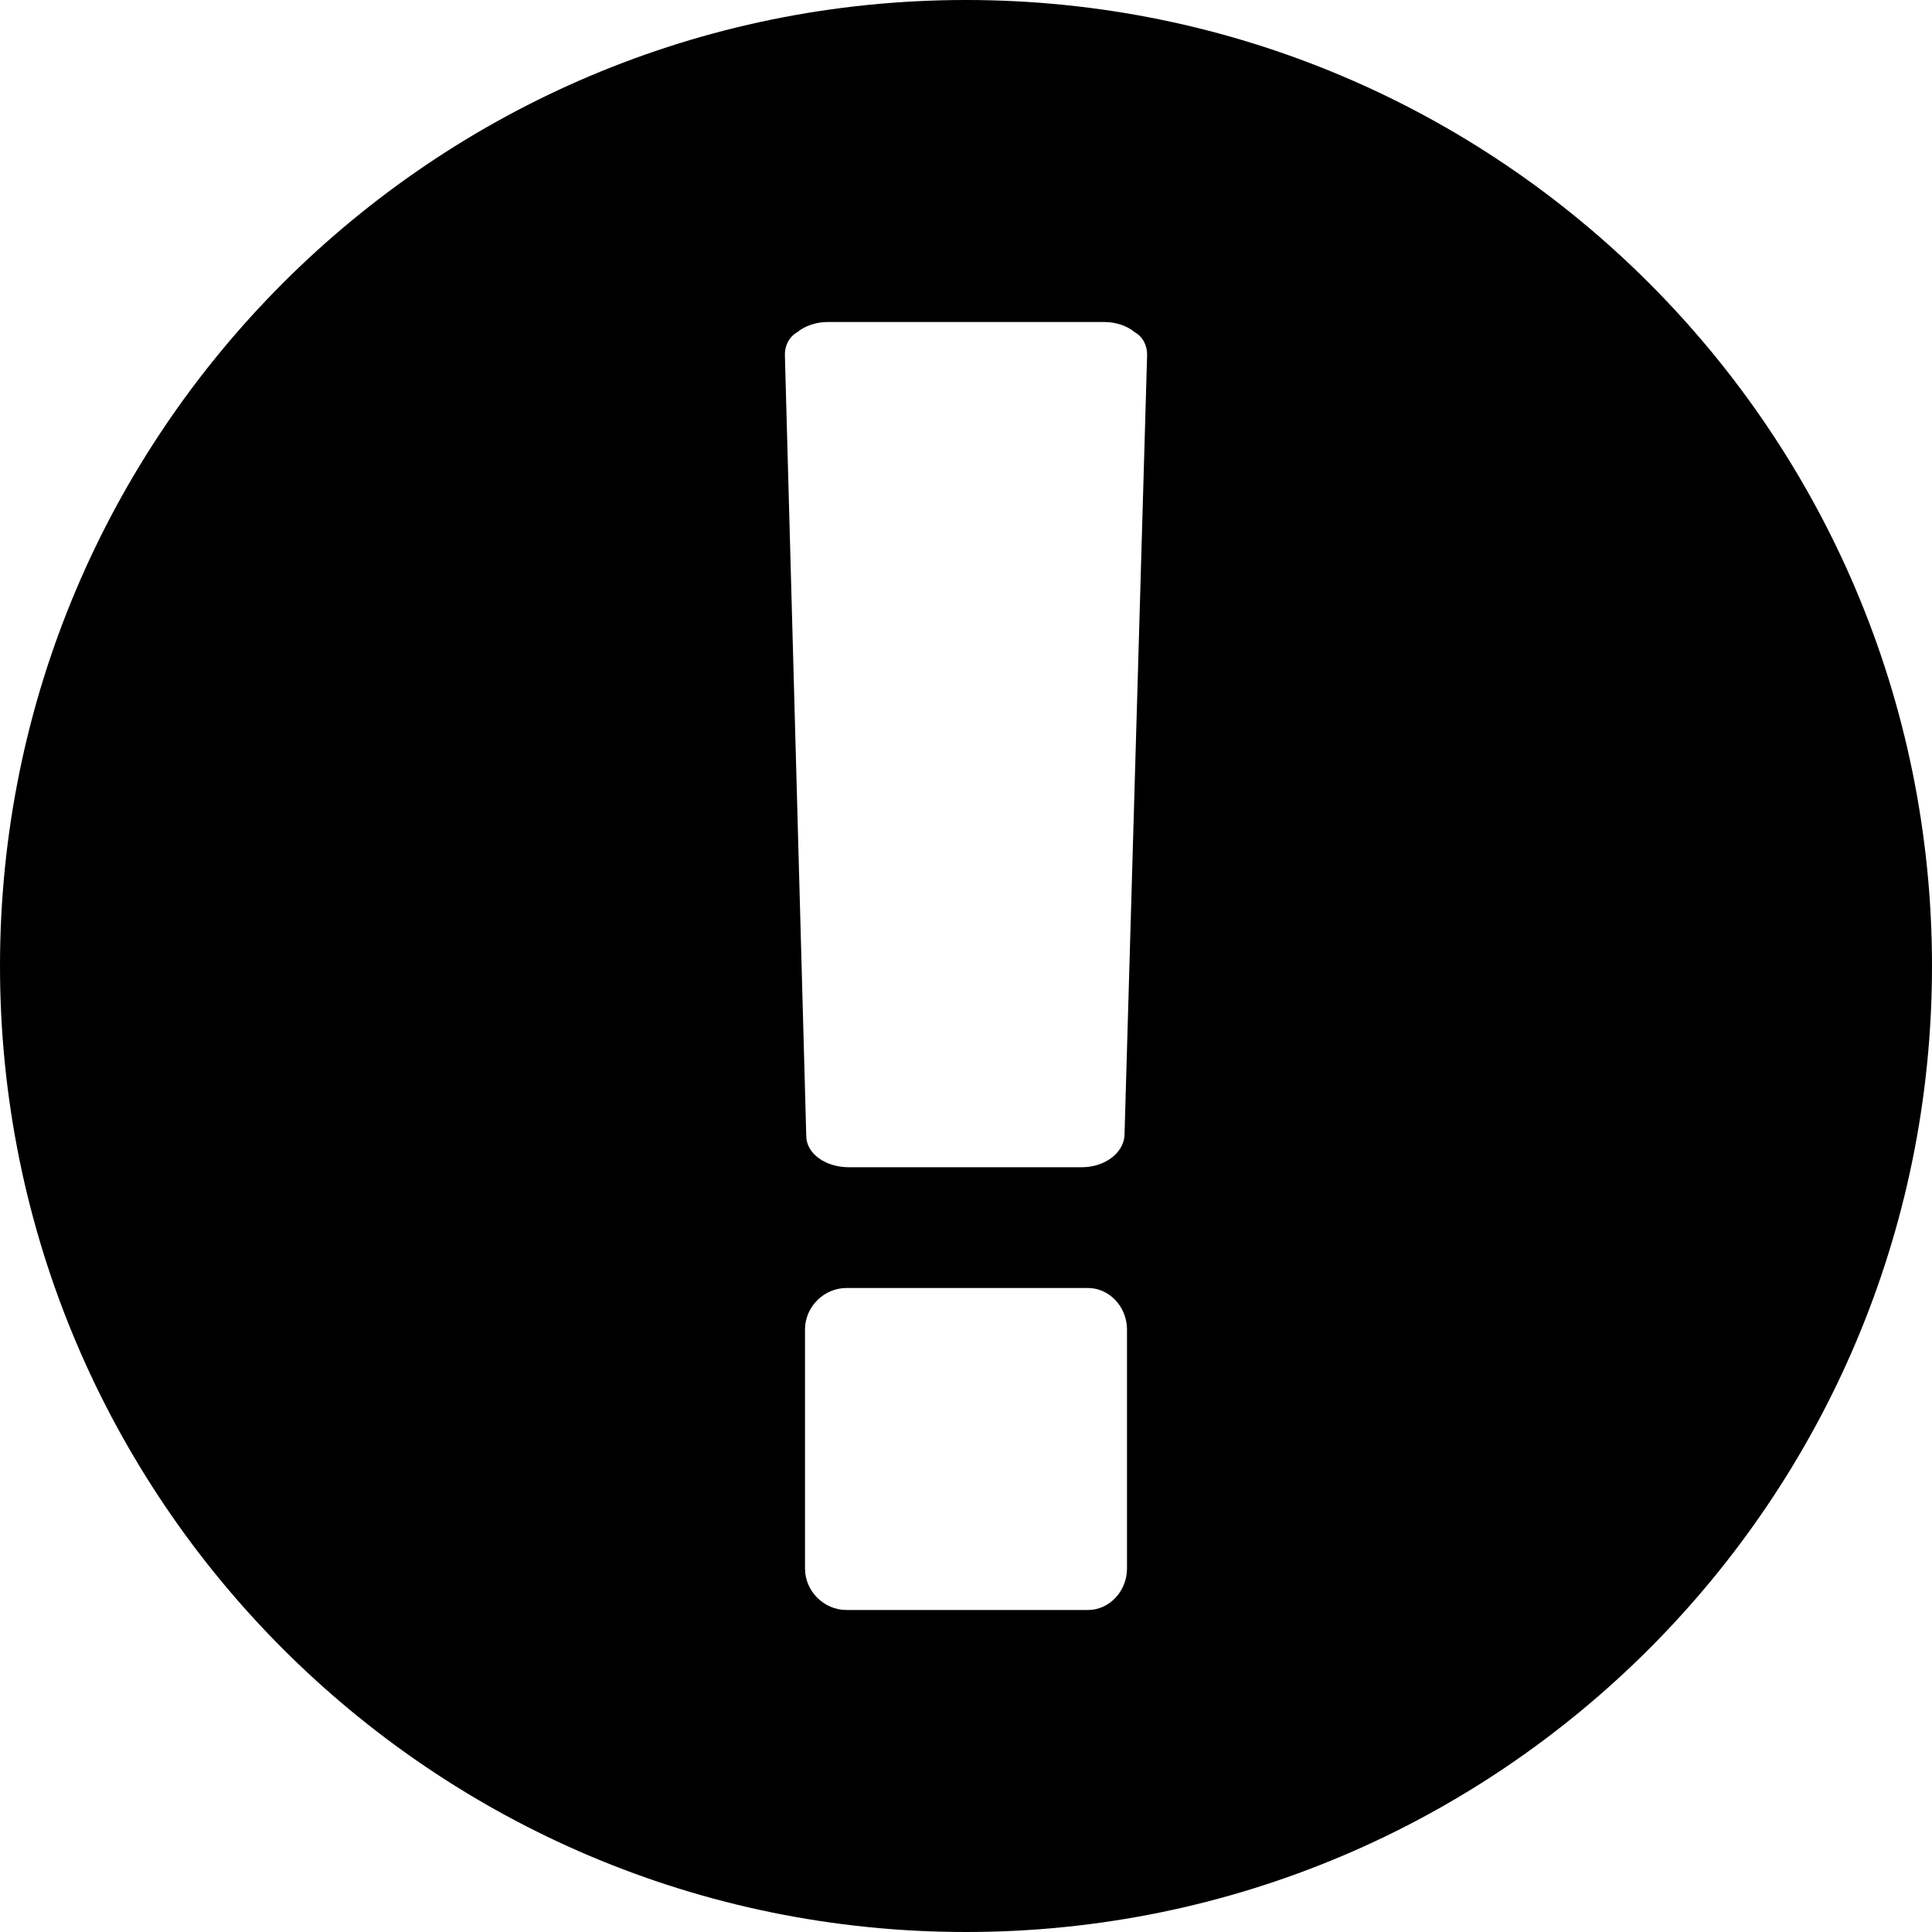
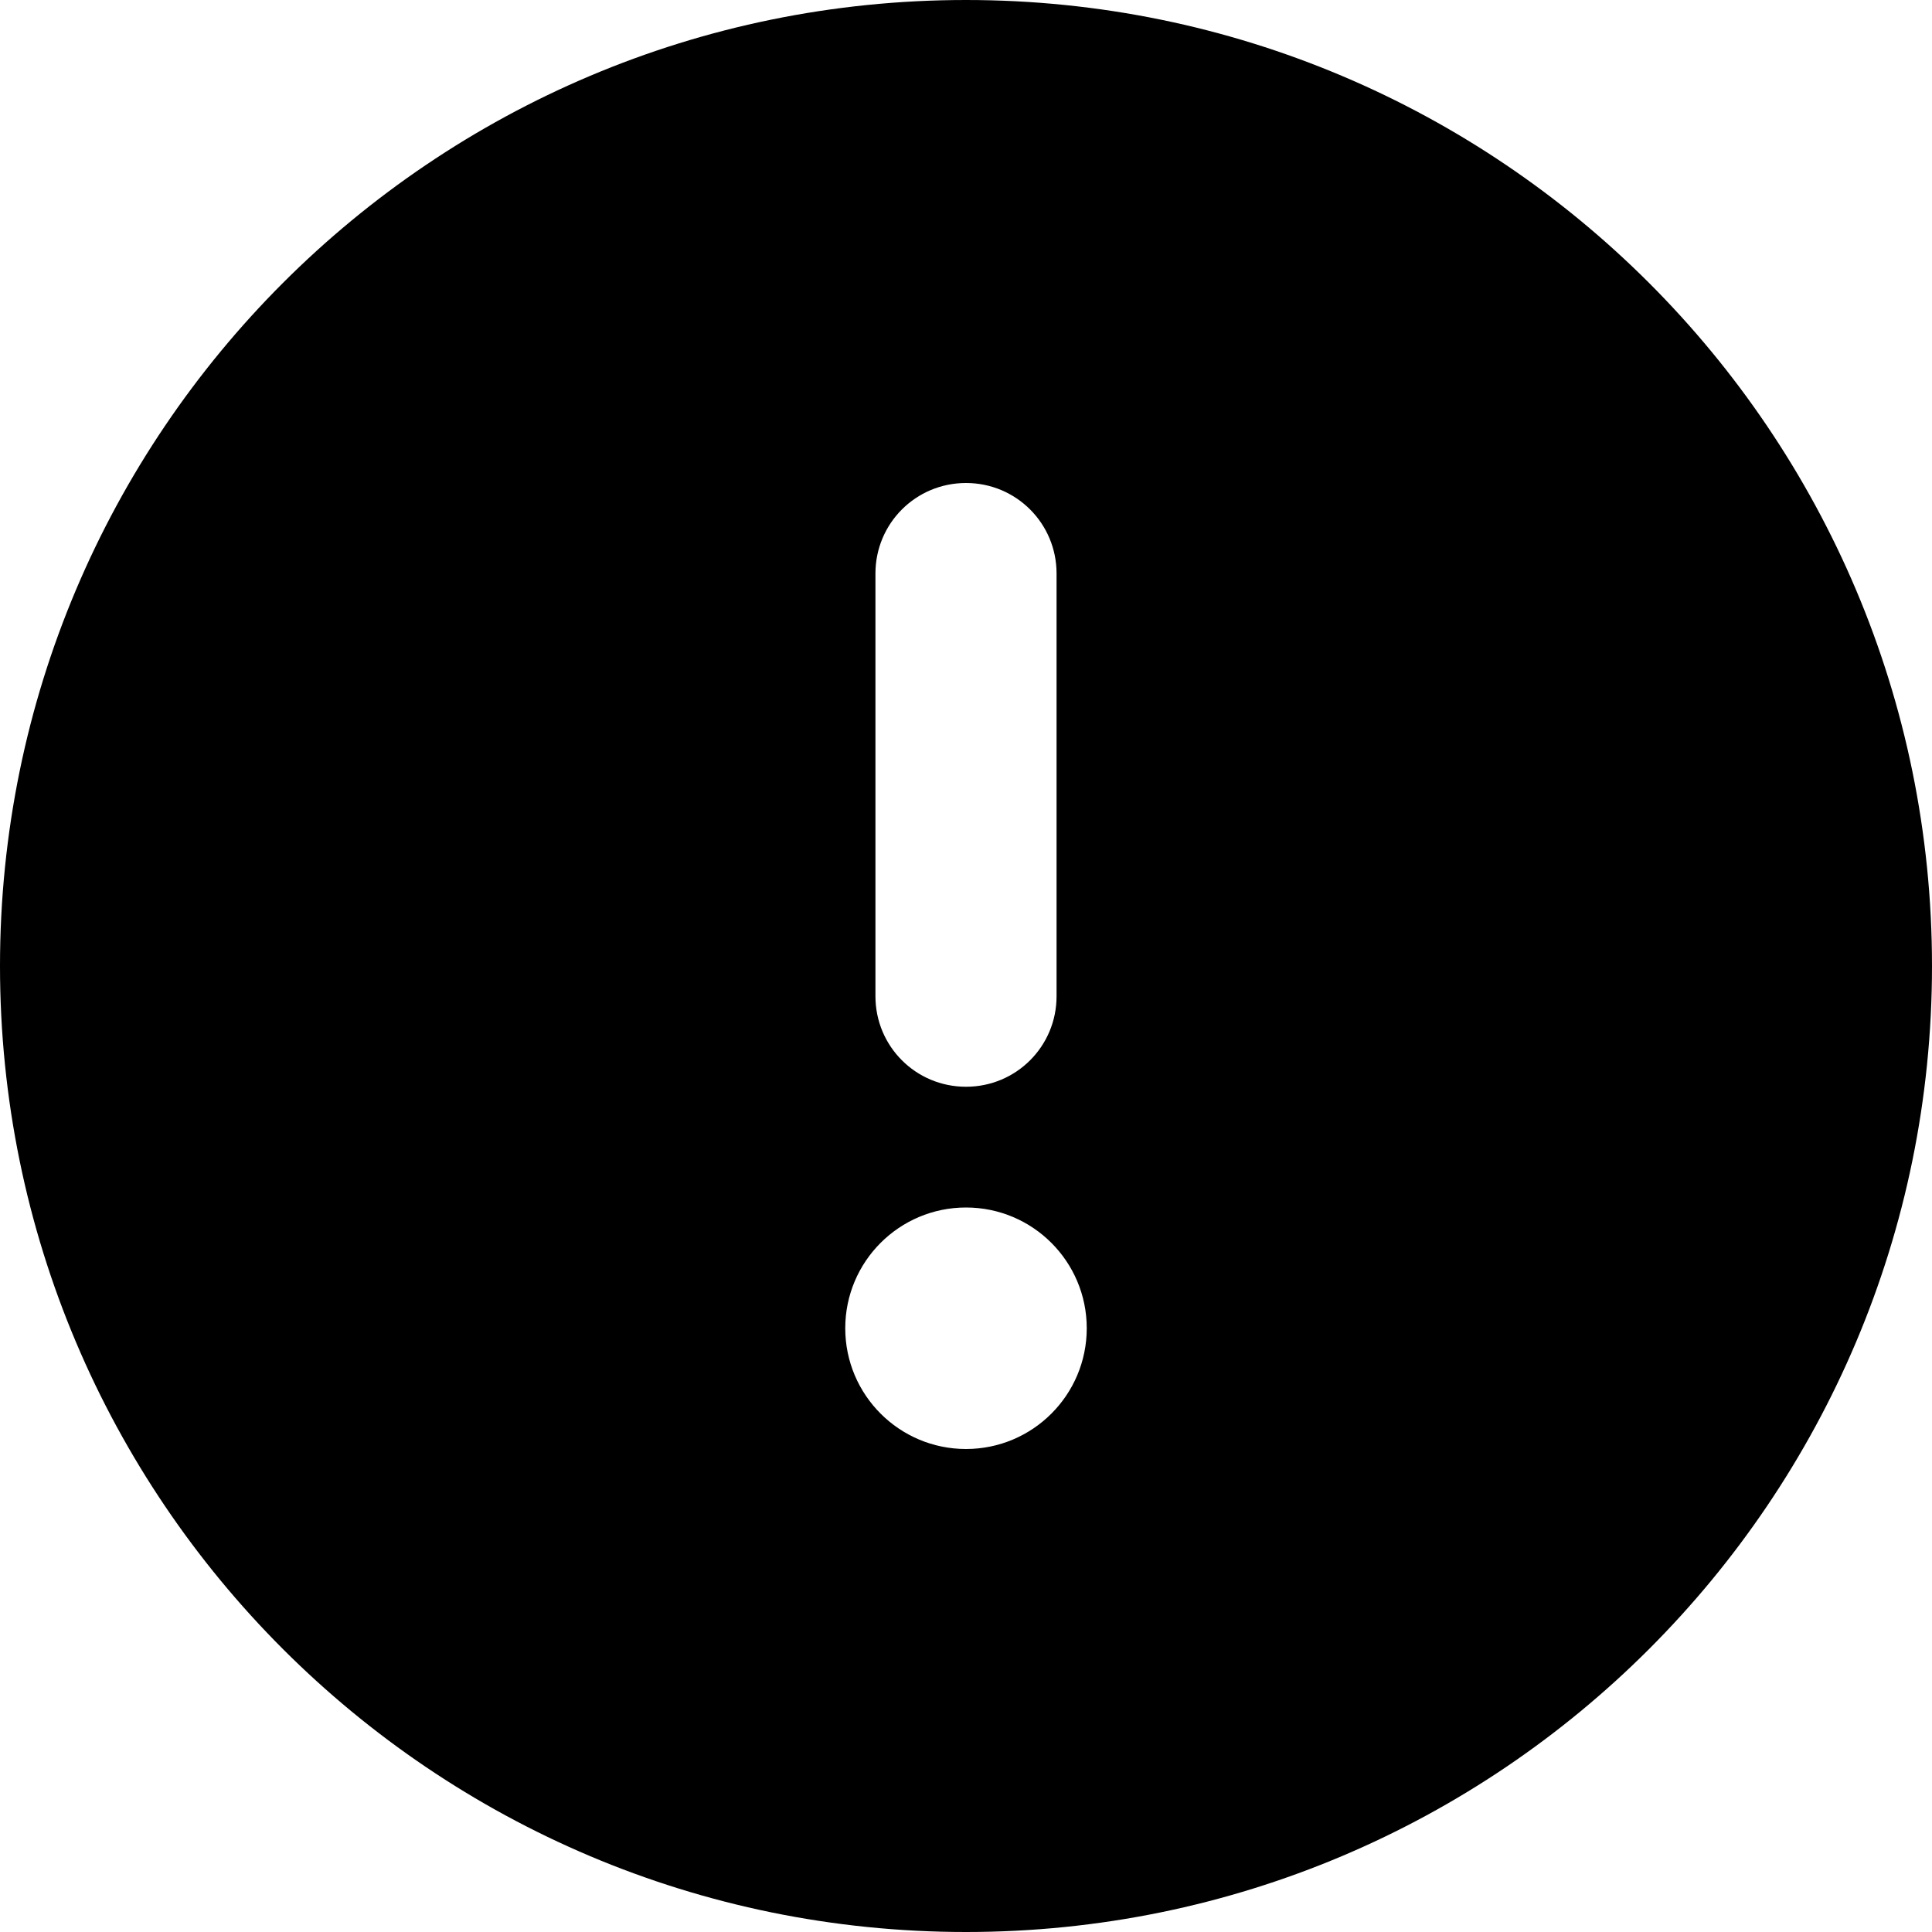
- <svg xmlns="http://www.w3.org/2000/svg" viewBox="0 128 300 300">
-   <path d="M150 128c82.813 0 150 67.188 150 150 0 82.813-67.188 150-150 150C67.187 428 0 360.812 0 278c0-82.813 67.188-150 150-150Zm25 243.555v-37.11c0-3.515-2.734-6.445-6.055-6.445h-37.5c-3.515 0-6.445 2.93-6.445 6.445v37.11c0 3.515 2.93 6.445 6.445 6.445h37.5c3.32 0 6.055-2.93 6.055-6.445Zm-.39-67.188 3.515-121.289c0-1.367-.586-2.734-1.953-3.516-1.172-.976-2.93-1.562-4.688-1.562h-42.968c-1.758 0-3.516.586-4.688 1.563-1.367.78-1.953 2.148-1.953 3.515l3.32 121.29c0 2.734 2.93 4.882 6.64 4.882h36.134c3.515 0 6.445-2.148 6.64-4.883Z" />
+ <svg xmlns="http://www.w3.org/2000/svg" viewBox="0 0 512 512">
+   <path d="M256 512A256 256 0 1 0 256 0a256 256 0 1 0 0 512zm0-384c13.3 0 24 10.7 24 24V264c0 13.3-10.7 24-24 24s-24-10.7-24-24V152c0-13.3 10.7-24 24-24zM224 352a32 32 0 1 1 64 0 32 32 0 1 1 -64 0z" />
</svg>
